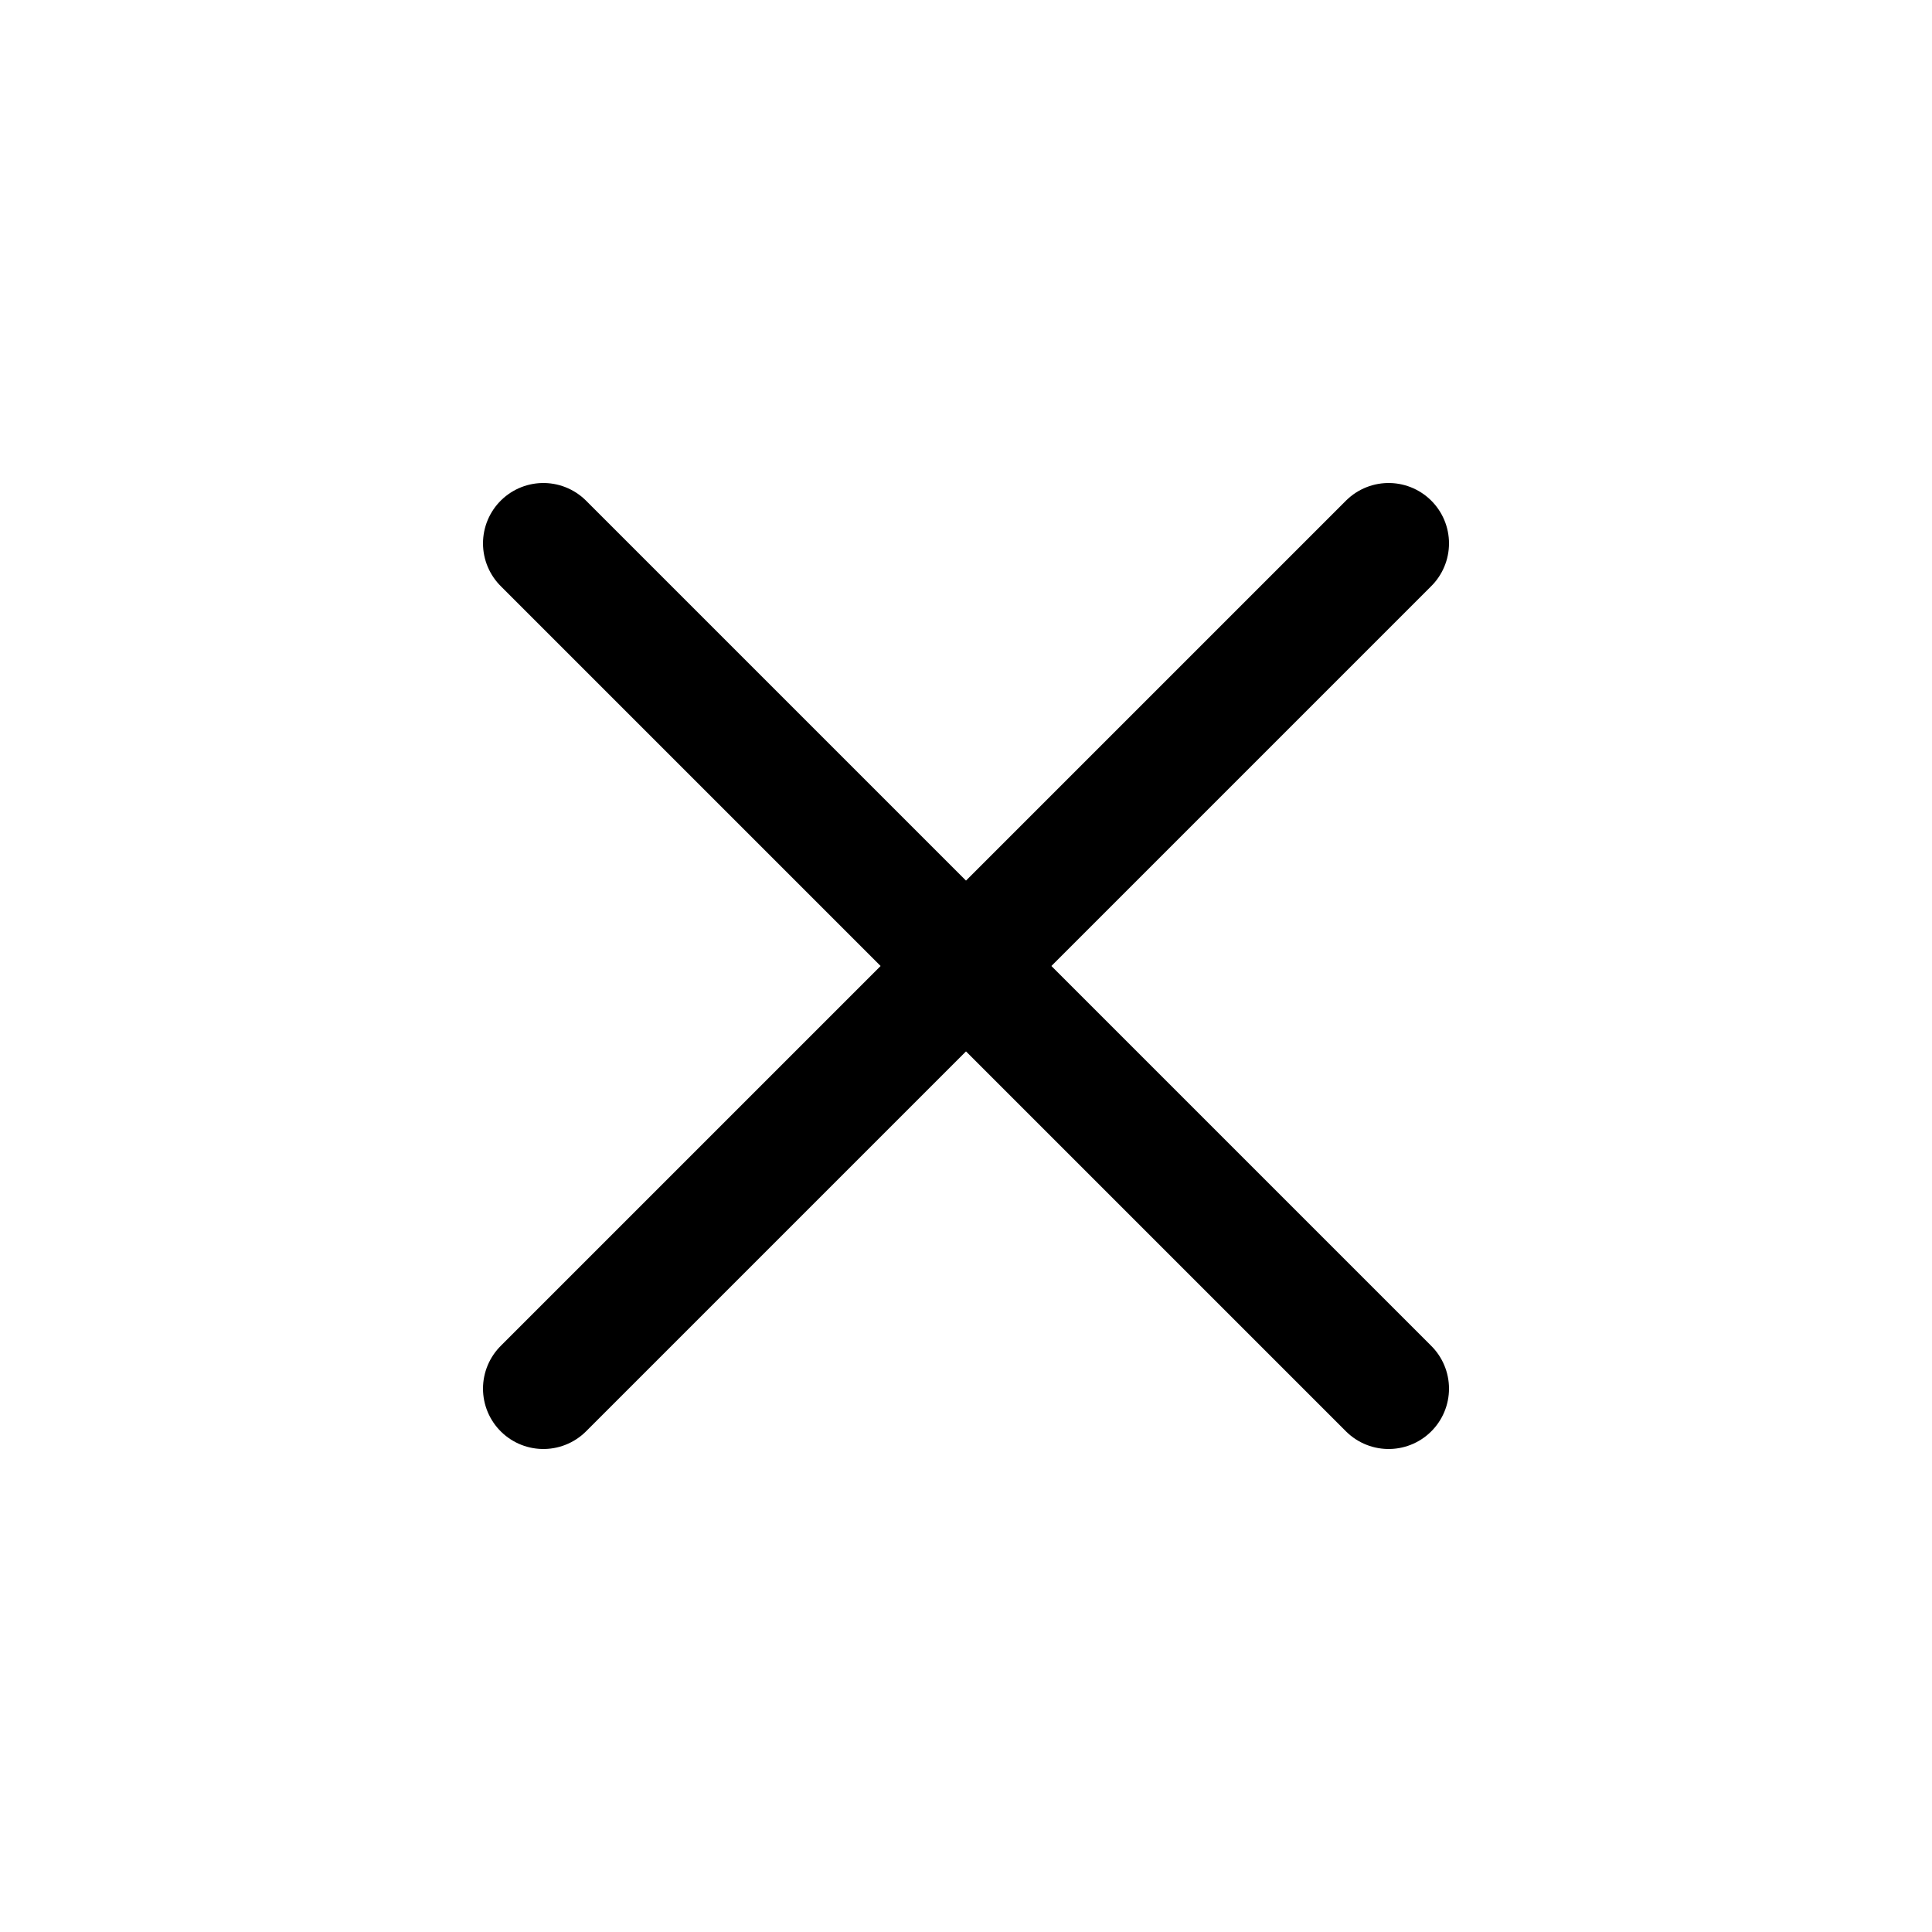
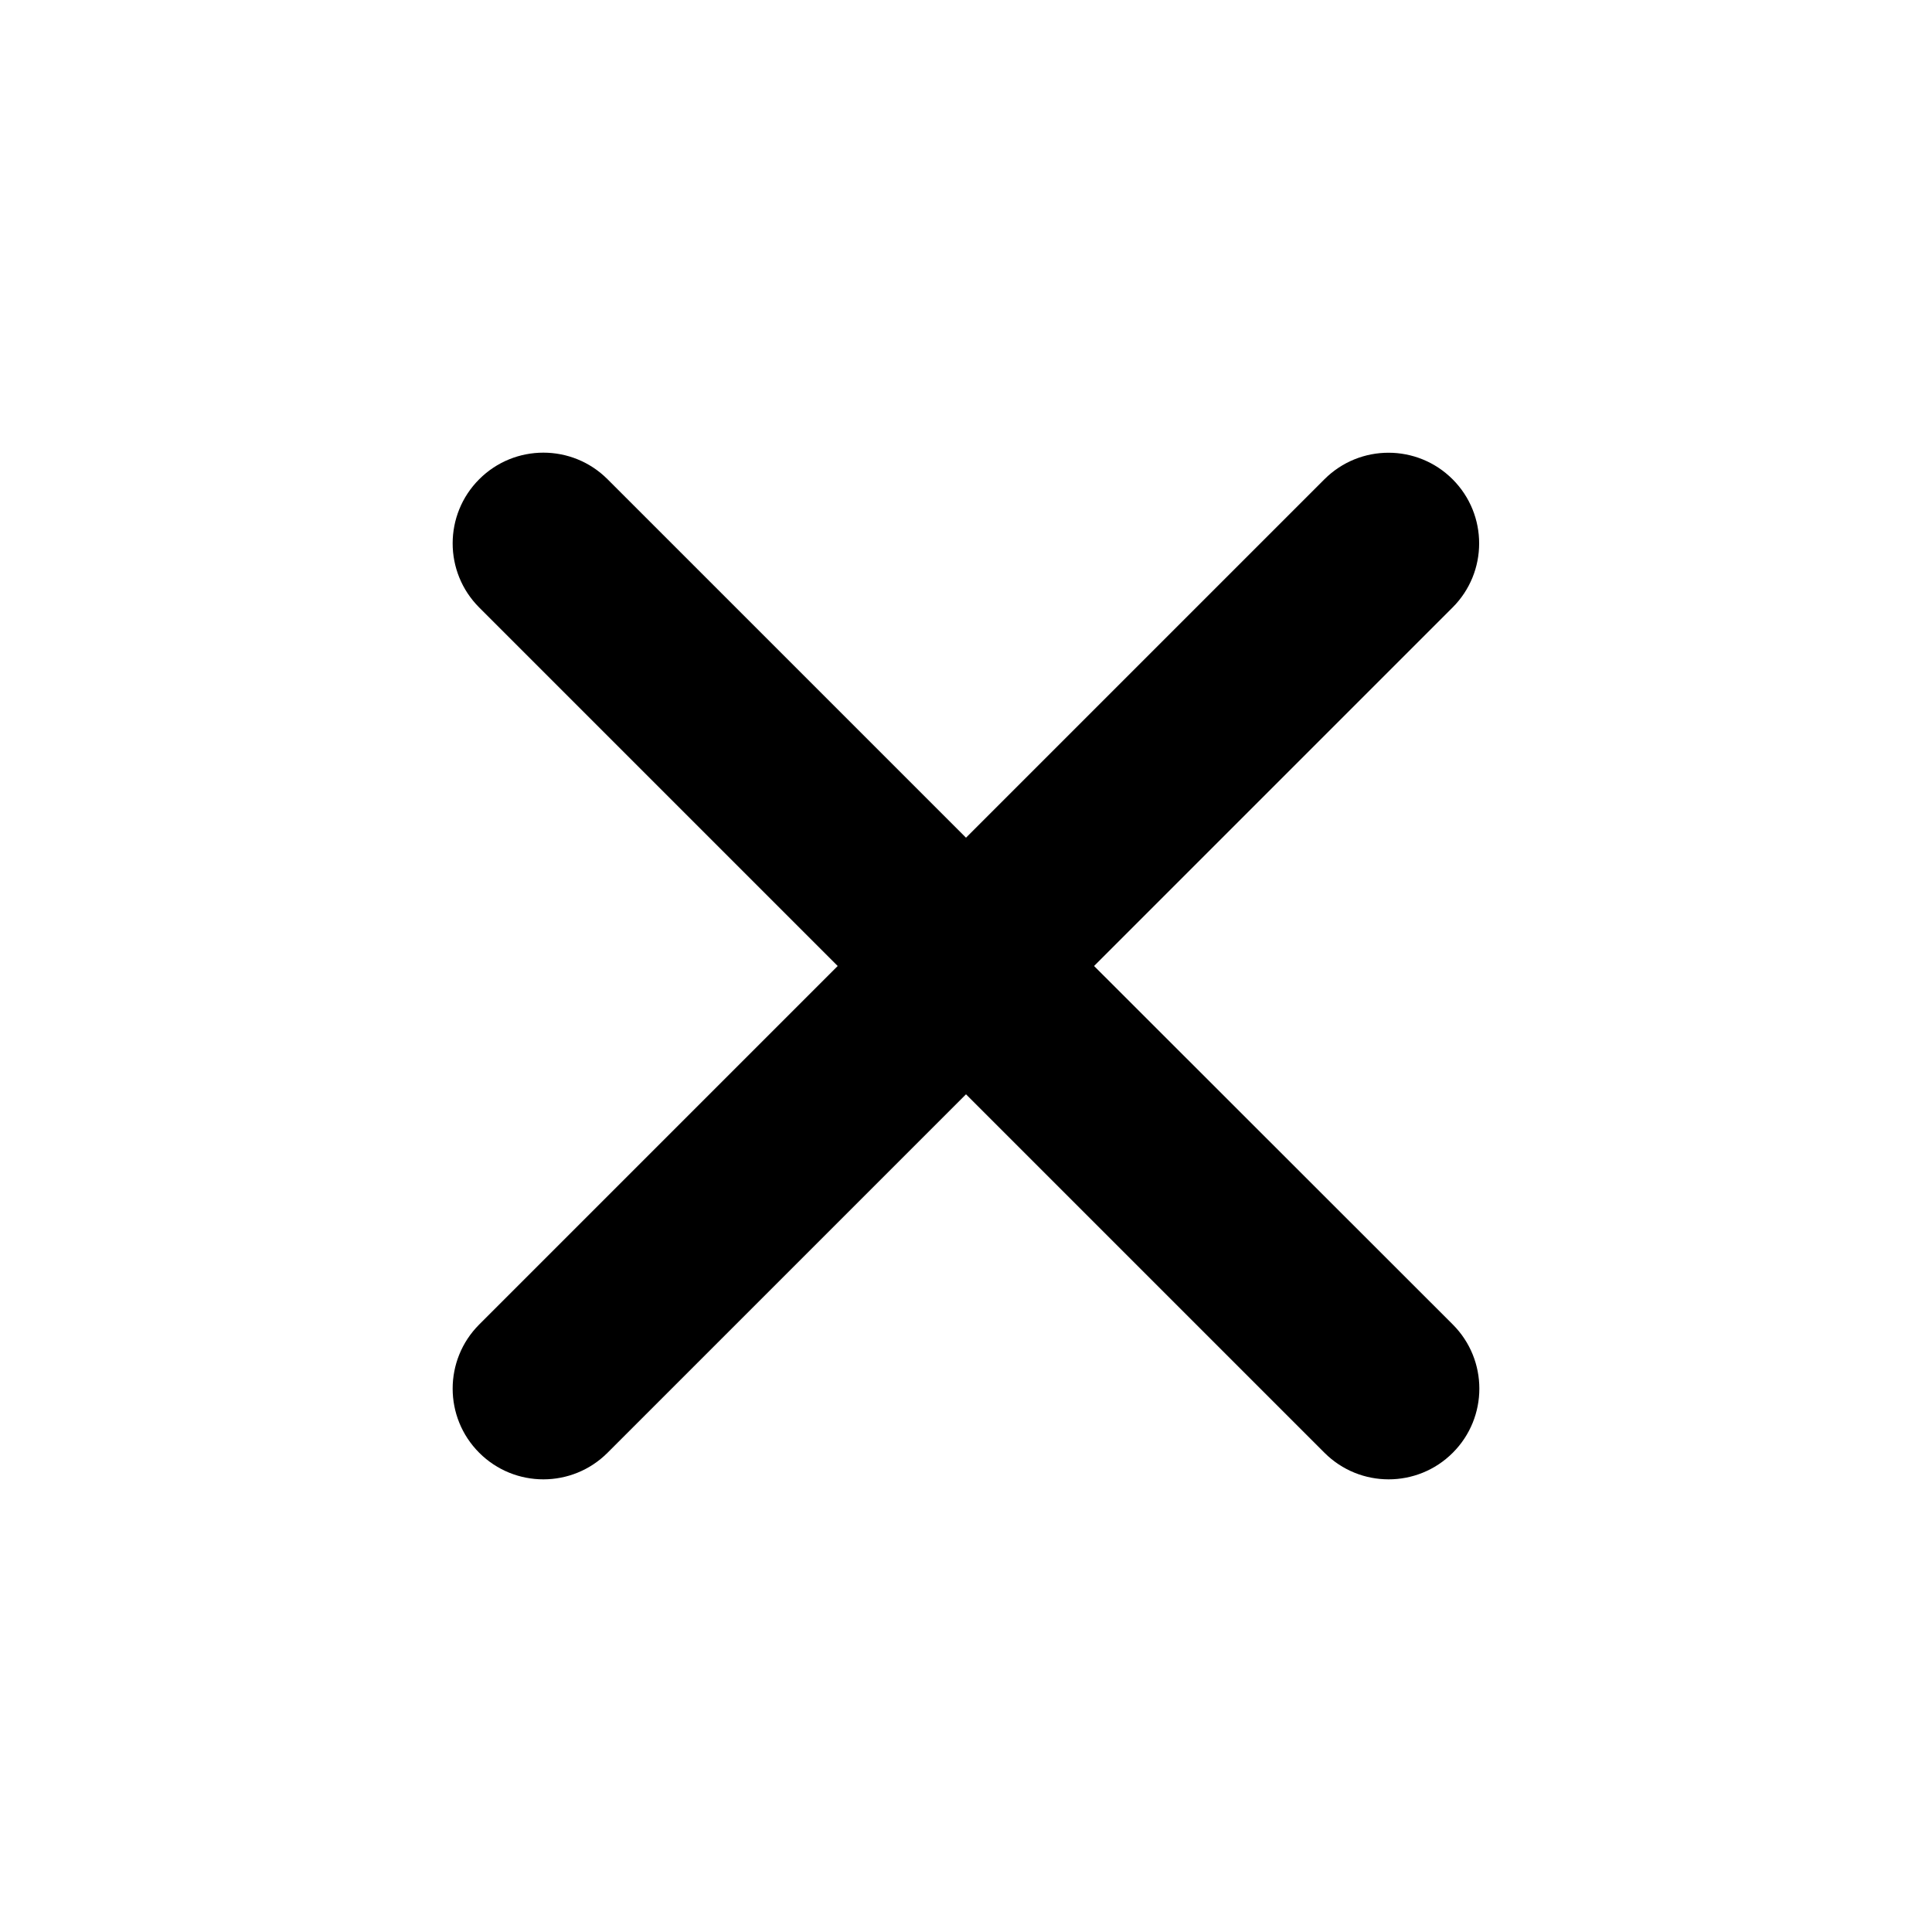
<svg xmlns="http://www.w3.org/2000/svg" width="512" height="512" viewBox="0 0 512 512">
-   <line x1="368" y1="368" x2="144" y2="144" style="fill:none;stroke:currentColor;stroke-linecap:round;stroke-linejoin:round;stroke-width:32px" />
-   <line x1="368" y1="144" x2="144" y2="368" style="fill:none;stroke:currentColor;stroke-linecap:round;stroke-linejoin:round;stroke-width:32px" />
+   <path d="M289.94,256l95-95A24,24,0,0,0,351,127l-95,95-95-95A24,24,0,0,0,127,161l95,95-95,95A24,24,0,1,0,161,385l95-95,95,95A24,24,0,0,0,385,351Z" />
</svg>
